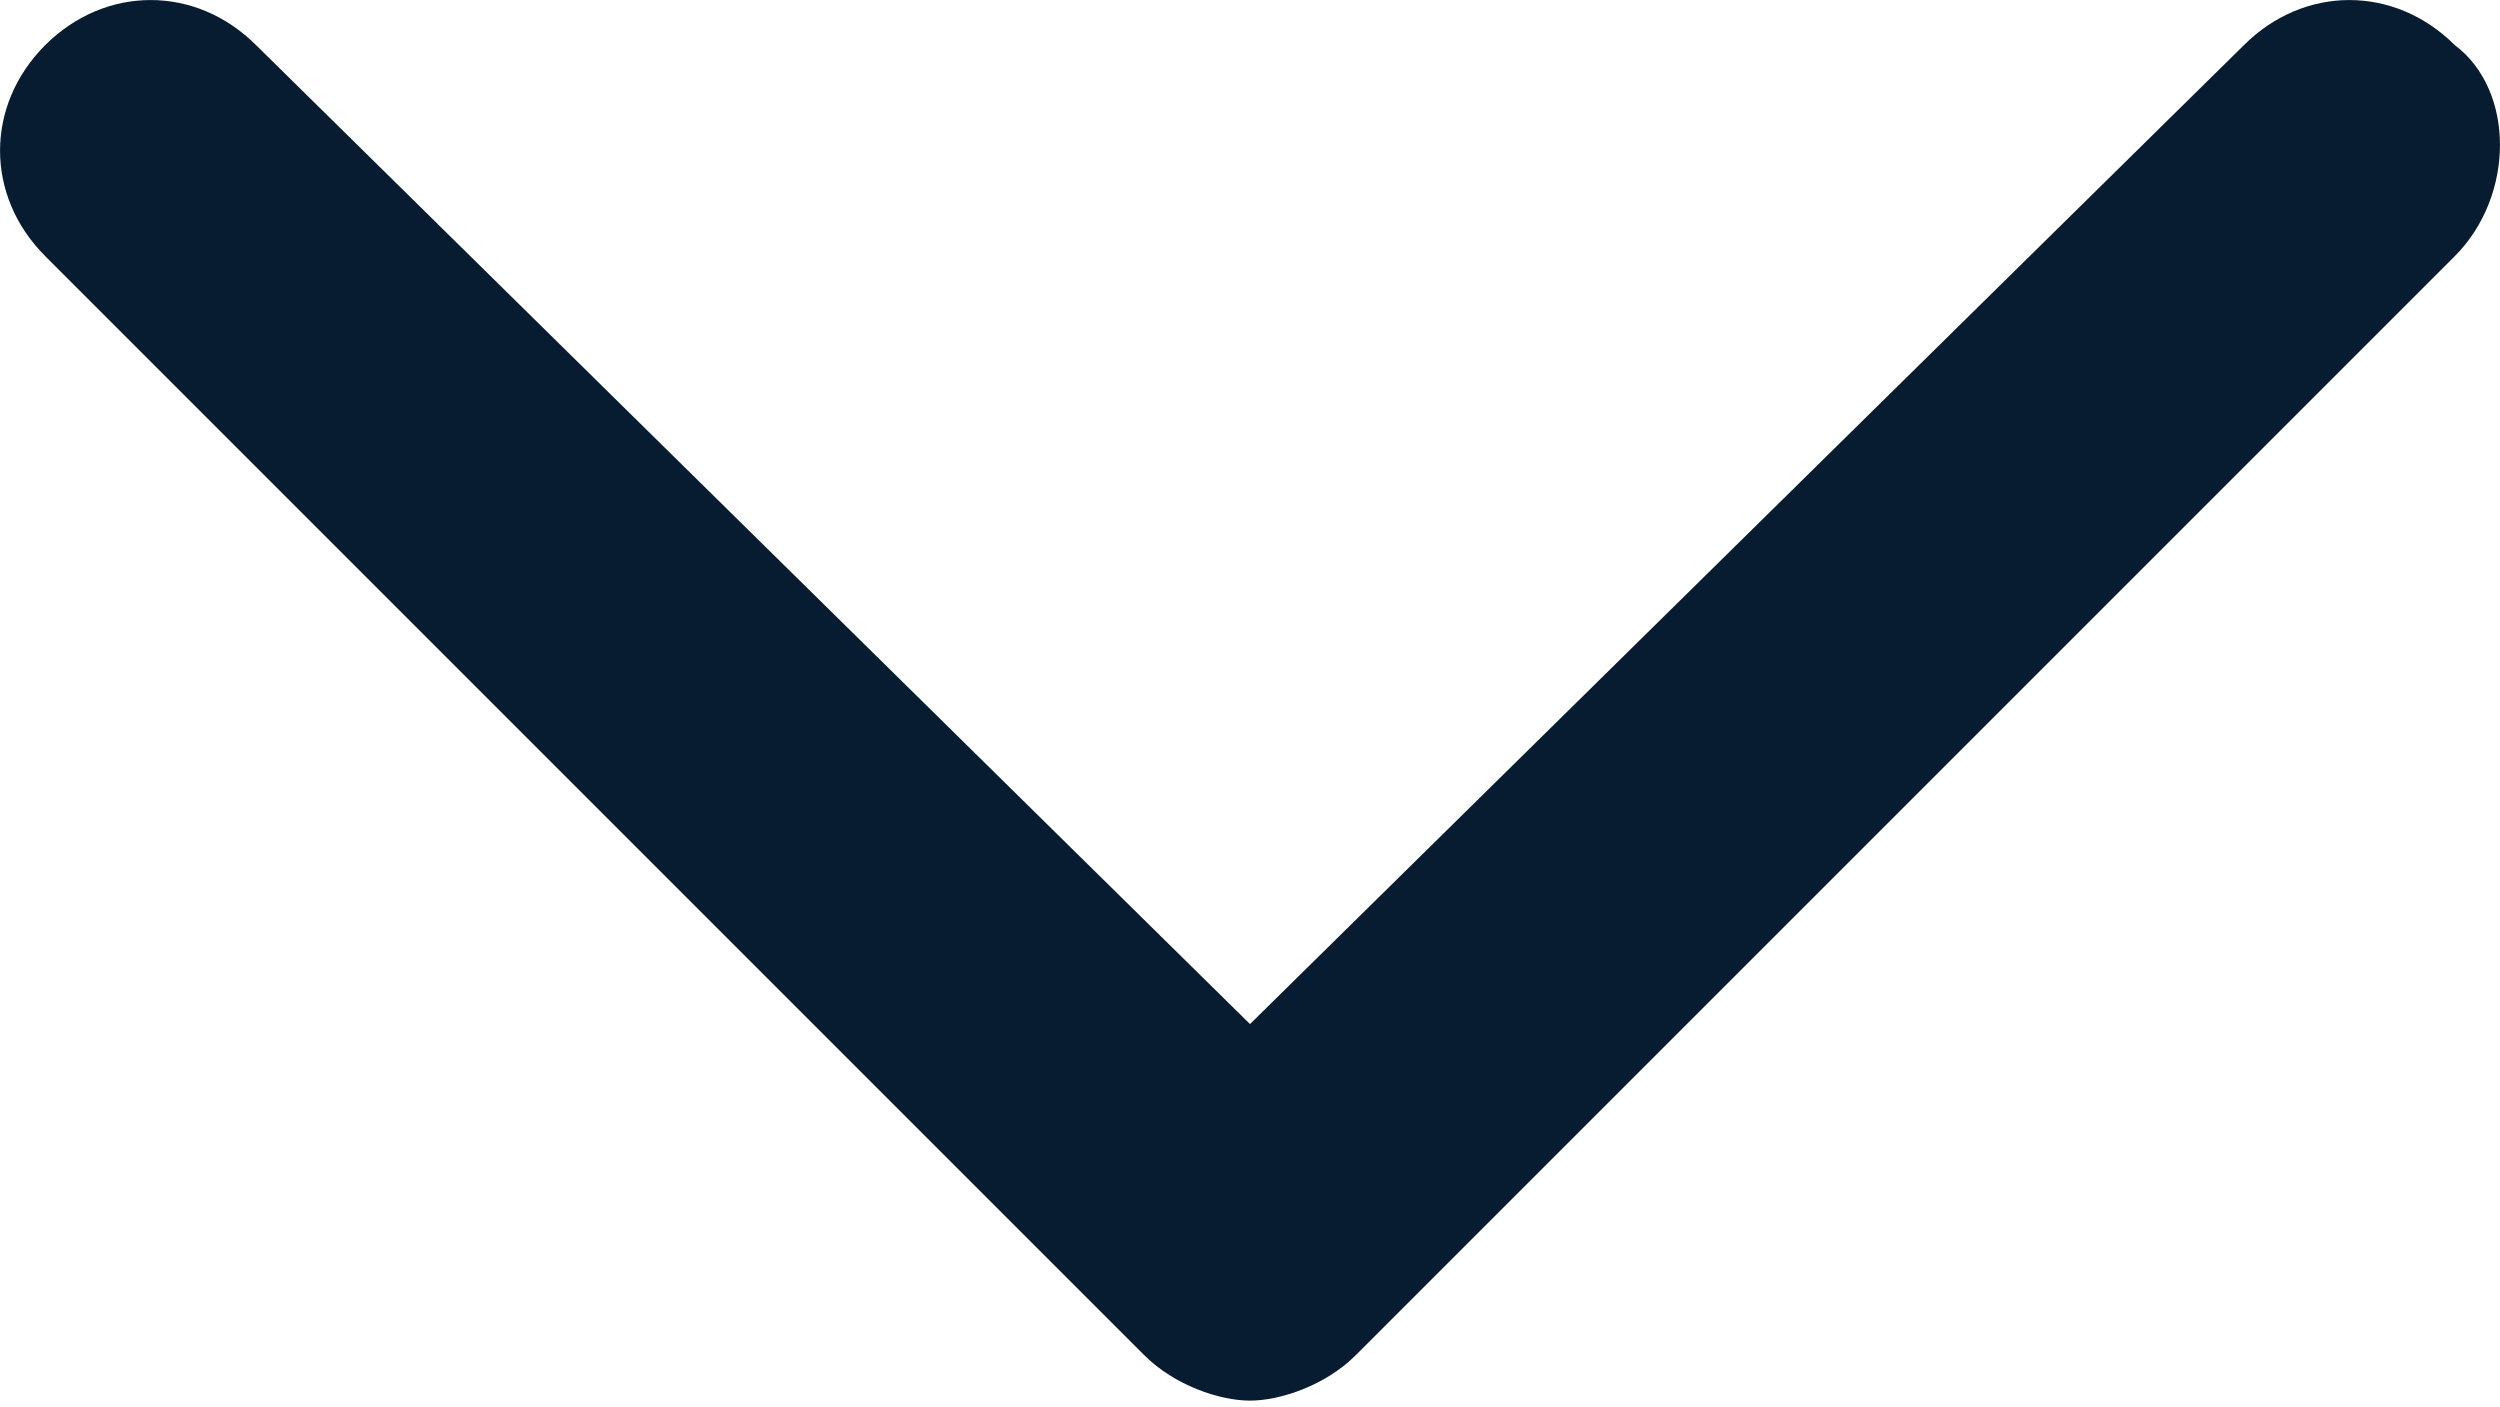
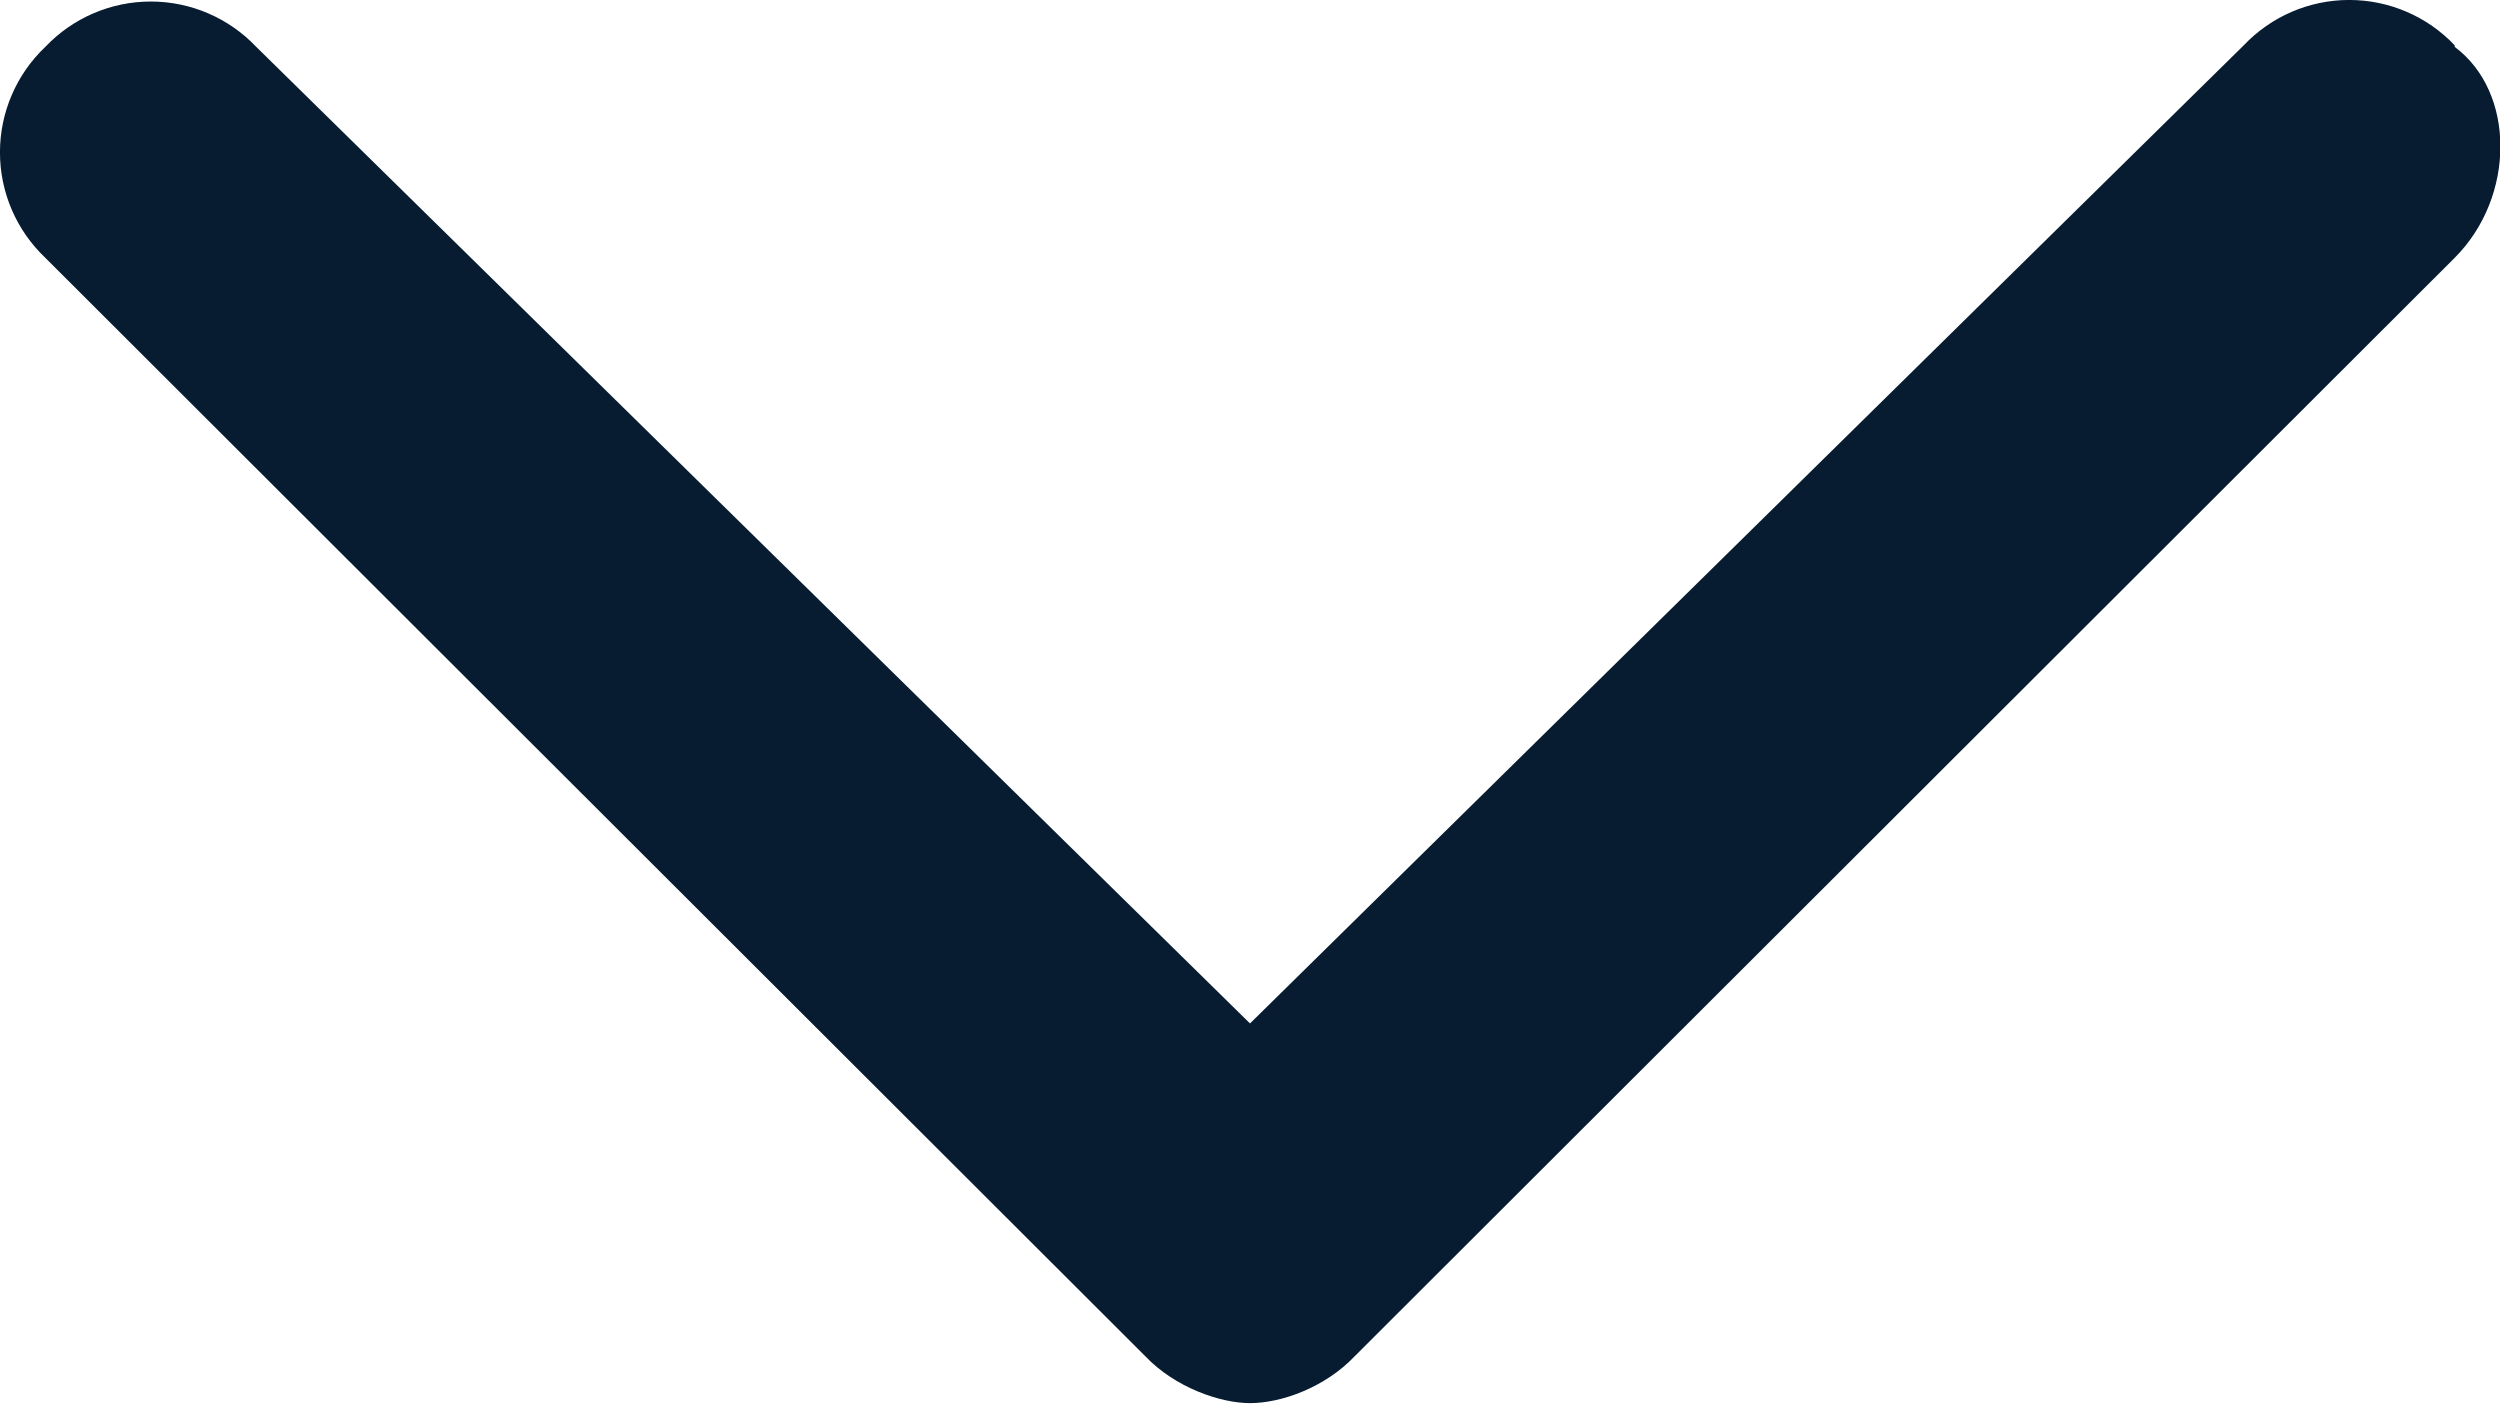
- <svg xmlns="http://www.w3.org/2000/svg" xmlns:xlink="http://www.w3.org/1999/xlink" width="16px" height="9px" viewBox="0 0 16 9" version="1.1" stroke="currentColor">
+ <svg xmlns="http://www.w3.org/2000/svg" xmlns:xlink="http://www.w3.org/1999/xlink" width="16" height="9" stroke="currentColor">
  <defs>
-     <path d="M16.711,5.289 C16.325,4.904 15.747,4.904 15.361,5.289 L9,11.554 L2.639,5.289 C2.253,4.904 1.675,4.904 1.289,5.289 C0.904,5.675 0.904,6.253 1.289,6.639 L8.325,13.675 C8.518,13.867 8.807,13.964 9,13.964 C9.193,13.964 9.482,13.867 9.675,13.675 L16.711,6.639 C17.096,6.253 17.096,5.578 16.711,5.289 Z" id="path-1" />
+     <path d="M16.71 5.29a.93.93 0 0 0-1.35 0L9 11.55 2.64 5.3a.93.93 0 0 0-1.35 0 .93.93 0 0 0 0 1.35l7.04 7.03c.19.2.48.3.67.3.2 0 .48-.1.67-.3l7.04-7.03c.39-.39.39-1.06 0-1.35Z" id="a" />
  </defs>
-   <g id="Lizenzen-&amp;-Assets-✅" stroke="none" stroke-width="1" fill="none" fill-rule="evenodd">
-     <g id="Icons" transform="translate(-370, -614)">
-       <g id="Group" transform="translate(369, 609)">
-         <mask id="mask-2" fill="currentColor">
-           <use xlink:href="#path-1" />
-         </mask>
-         <use id="Shape" fill="#071C31" transform="translate(9, 9.481928) rotate(-360) translate(-9, -9.481928) " xlink:href="#path-1" />
-         <g mask="url(#mask-2)" fill="currentColor" id="Rectangle">
-           <g>
-             <rect x="0" y="0" width="24" height="24" />
-           </g>
-         </g>
-       </g>
+   <g transform="translate(-1 -5)" stroke="none" fill="none" fill-rule="evenodd">
+     <mask id="b" fill="currentColor">
+       <use xlink:href="#a" />
+     </mask>
+     <use fill="#071C31" xlink:href="#a" />
+     <g mask="url(#b)" fill="currentColor">
+       <path d="M0 0h24v24H0z" />
    </g>
  </g>
</svg>
